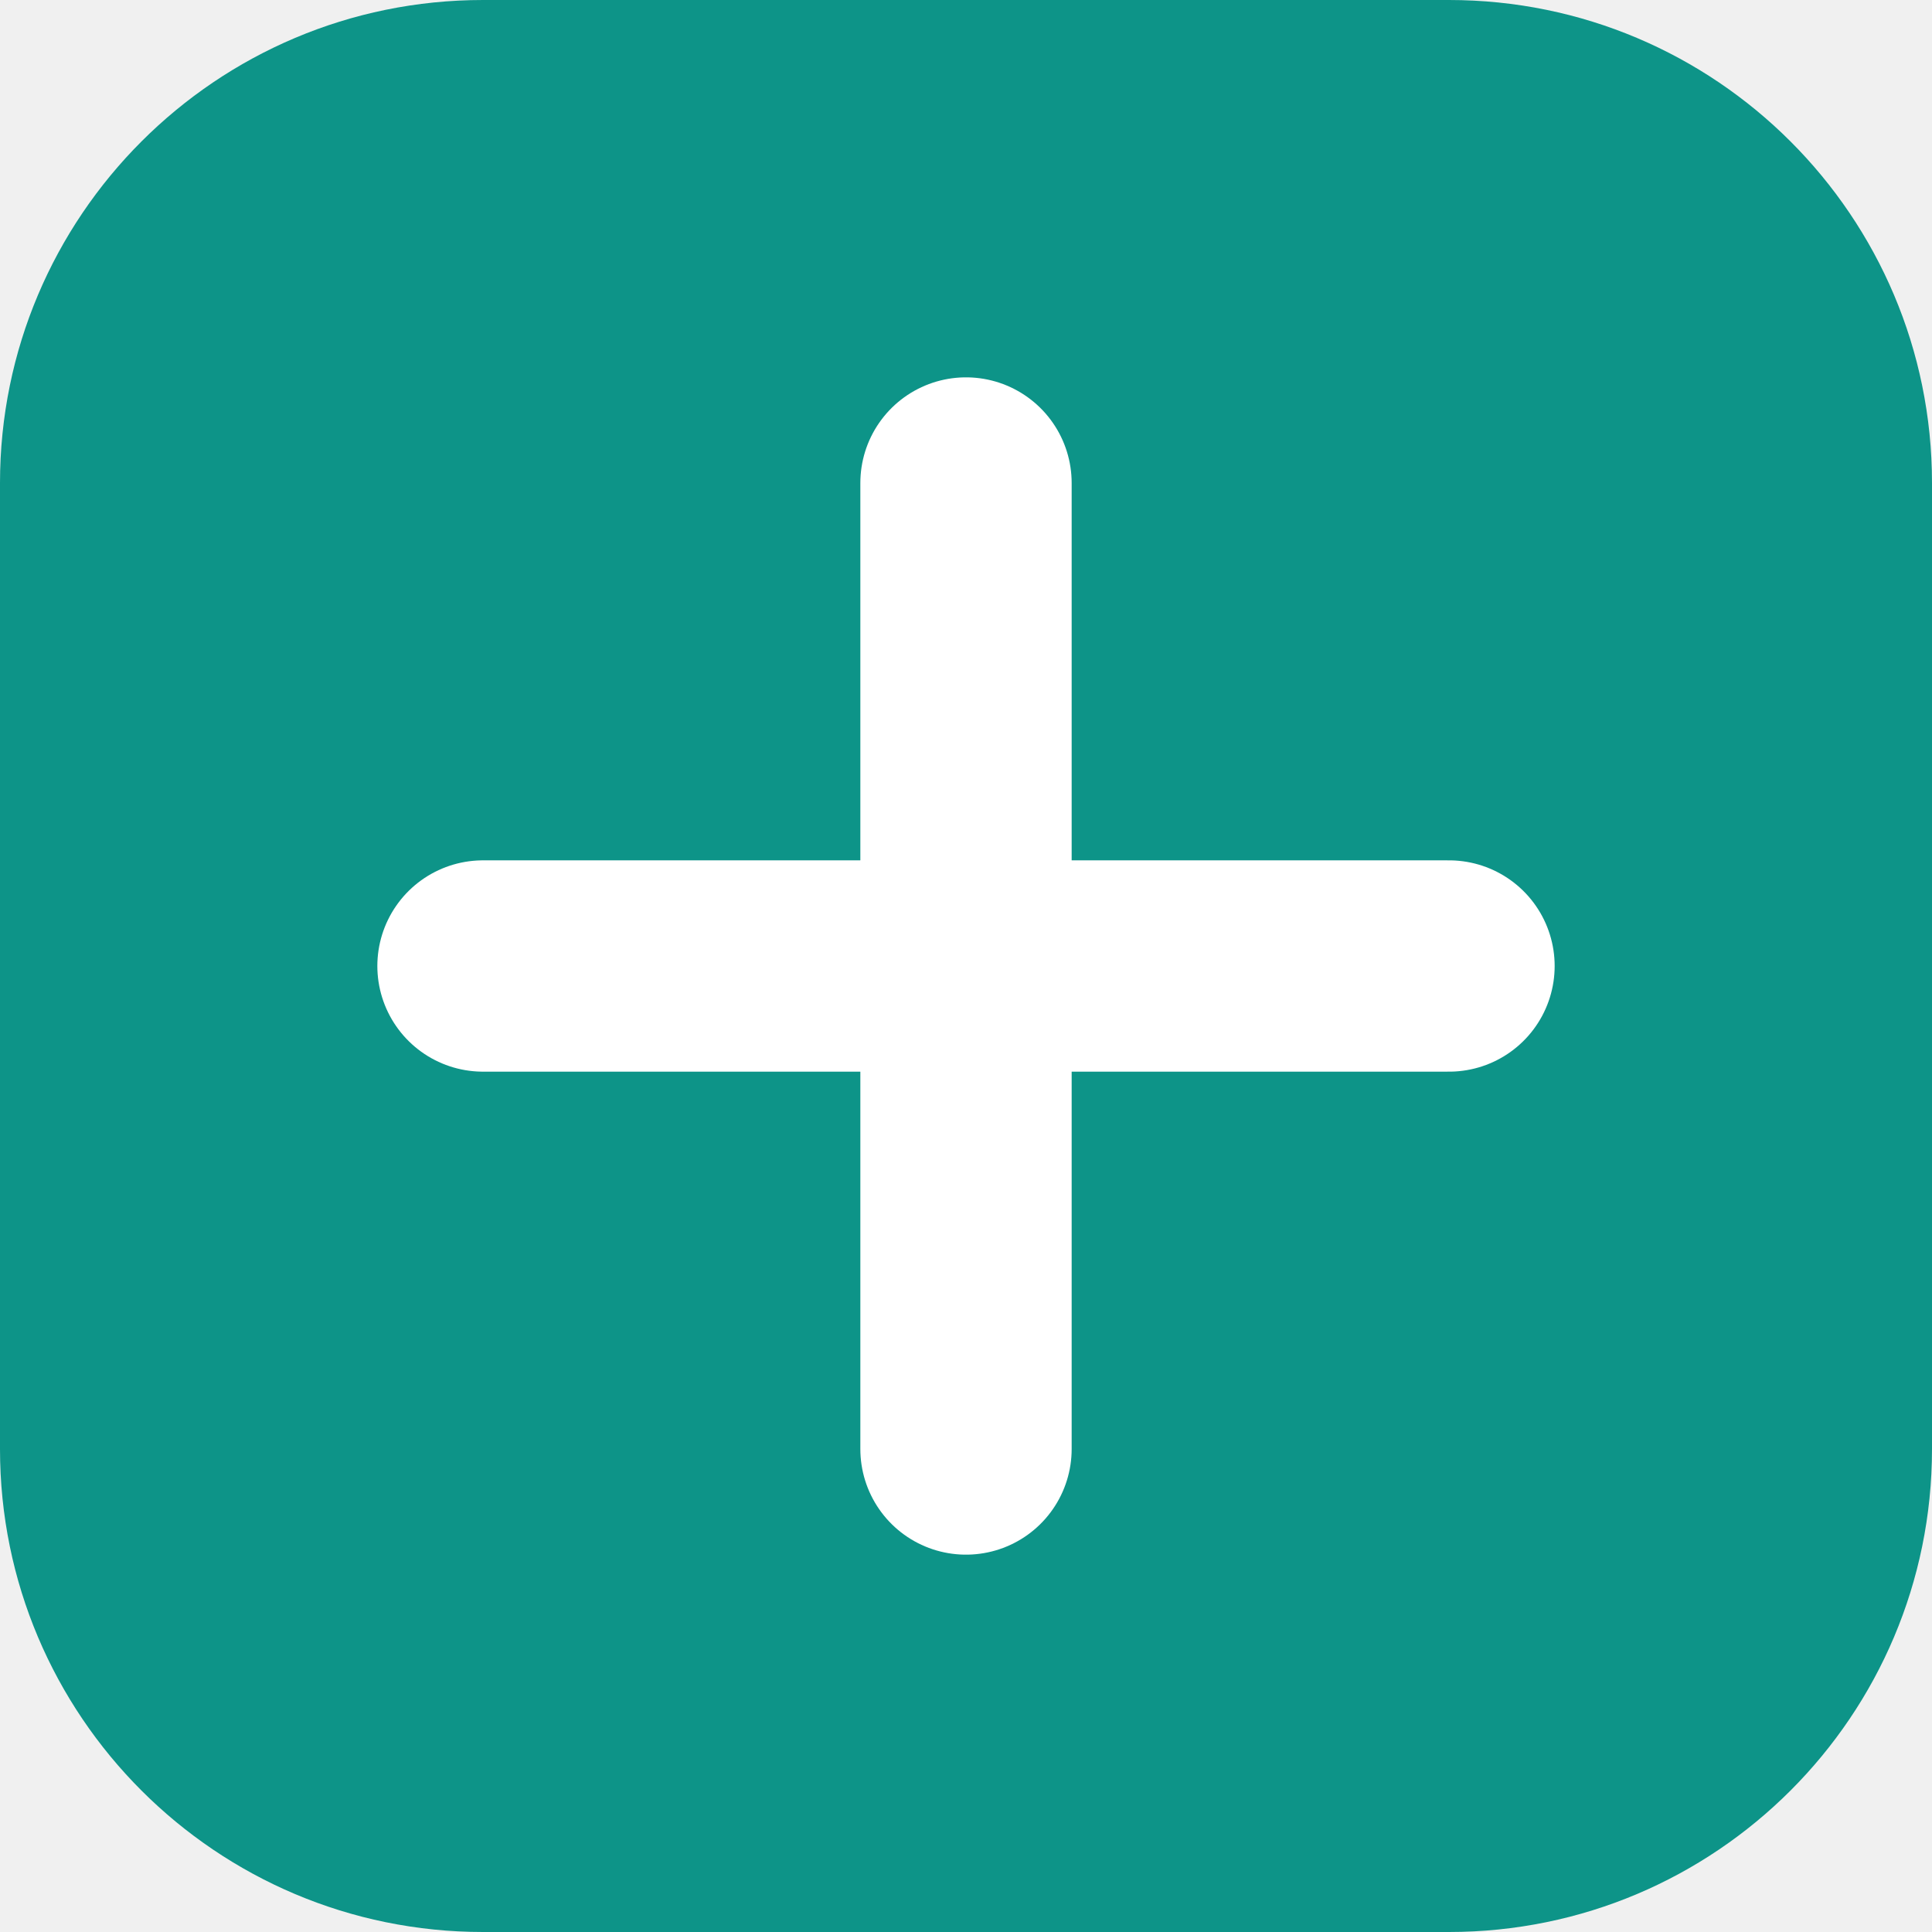
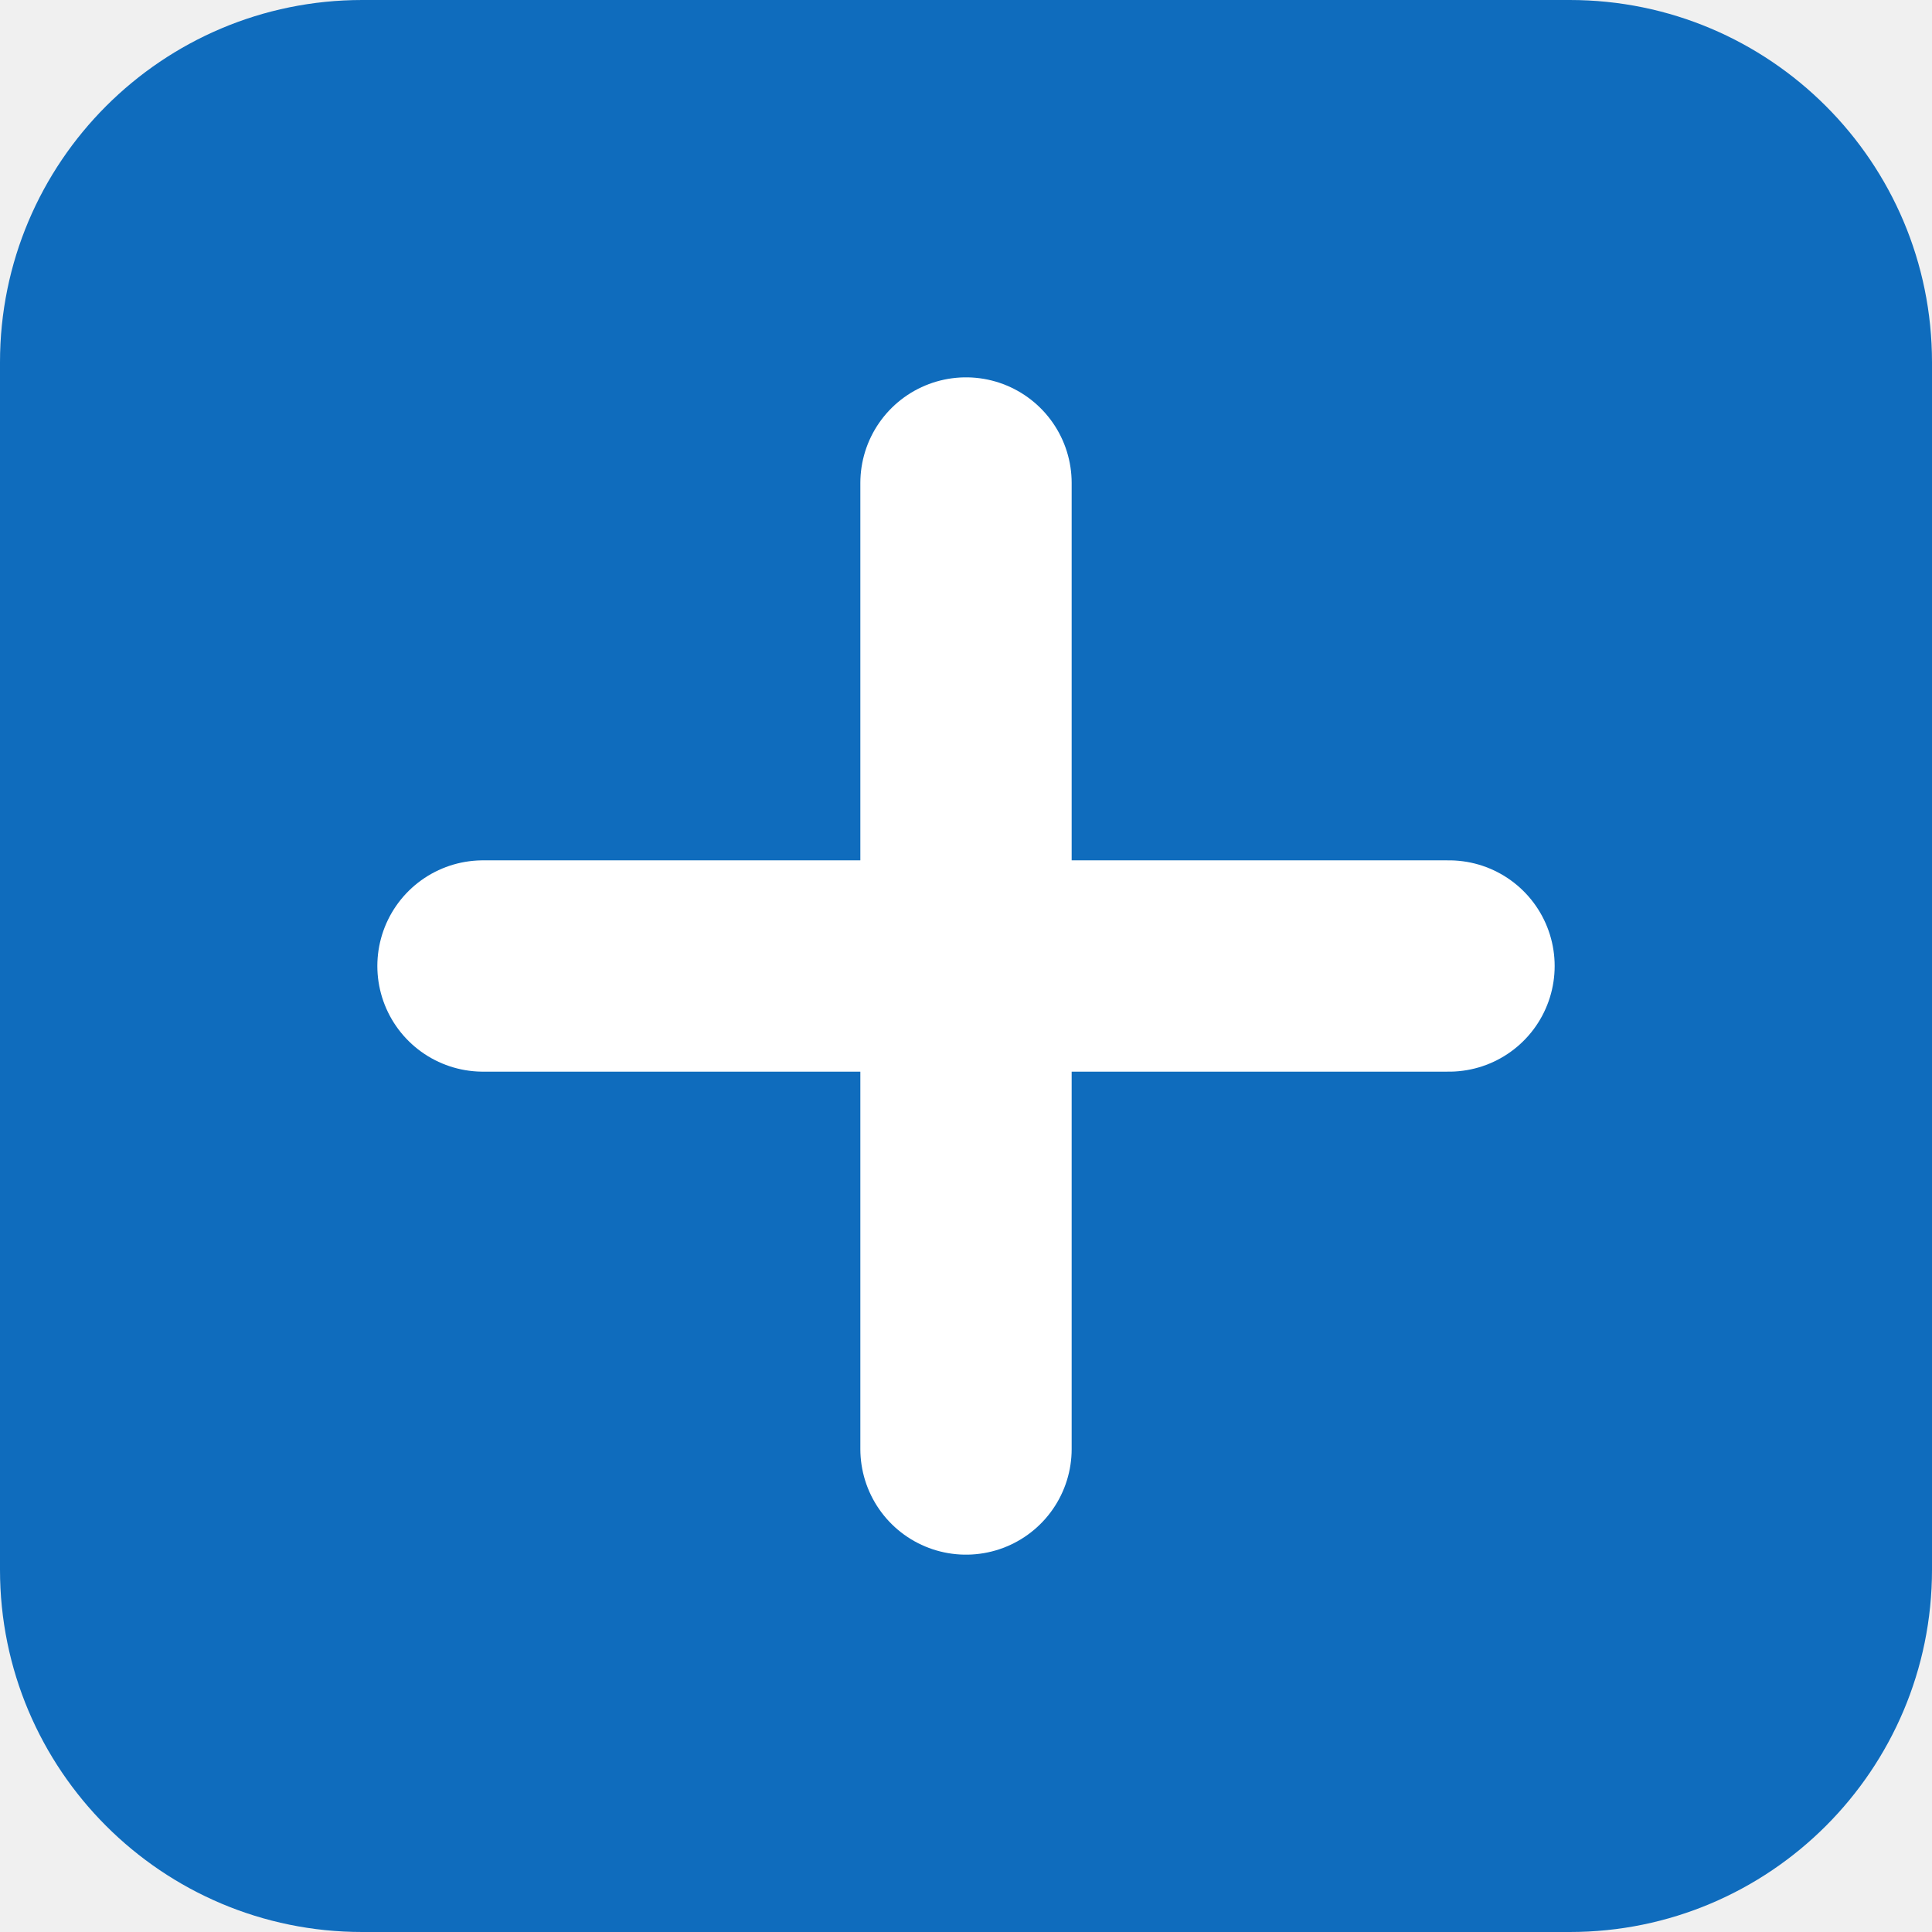
<svg xmlns="http://www.w3.org/2000/svg" viewBox="0 0 32 32" fill="none">
-   <rect width="32" height="32" rx="8" fill="#0D9488" />
+   <rect width="32" height="32" rx="6" fill="#0F6CBD" />
  <path d="M16 8v16M8 16h16" stroke="#FFFFFF" stroke-width="3.5" stroke-linecap="round" />
</svg>
